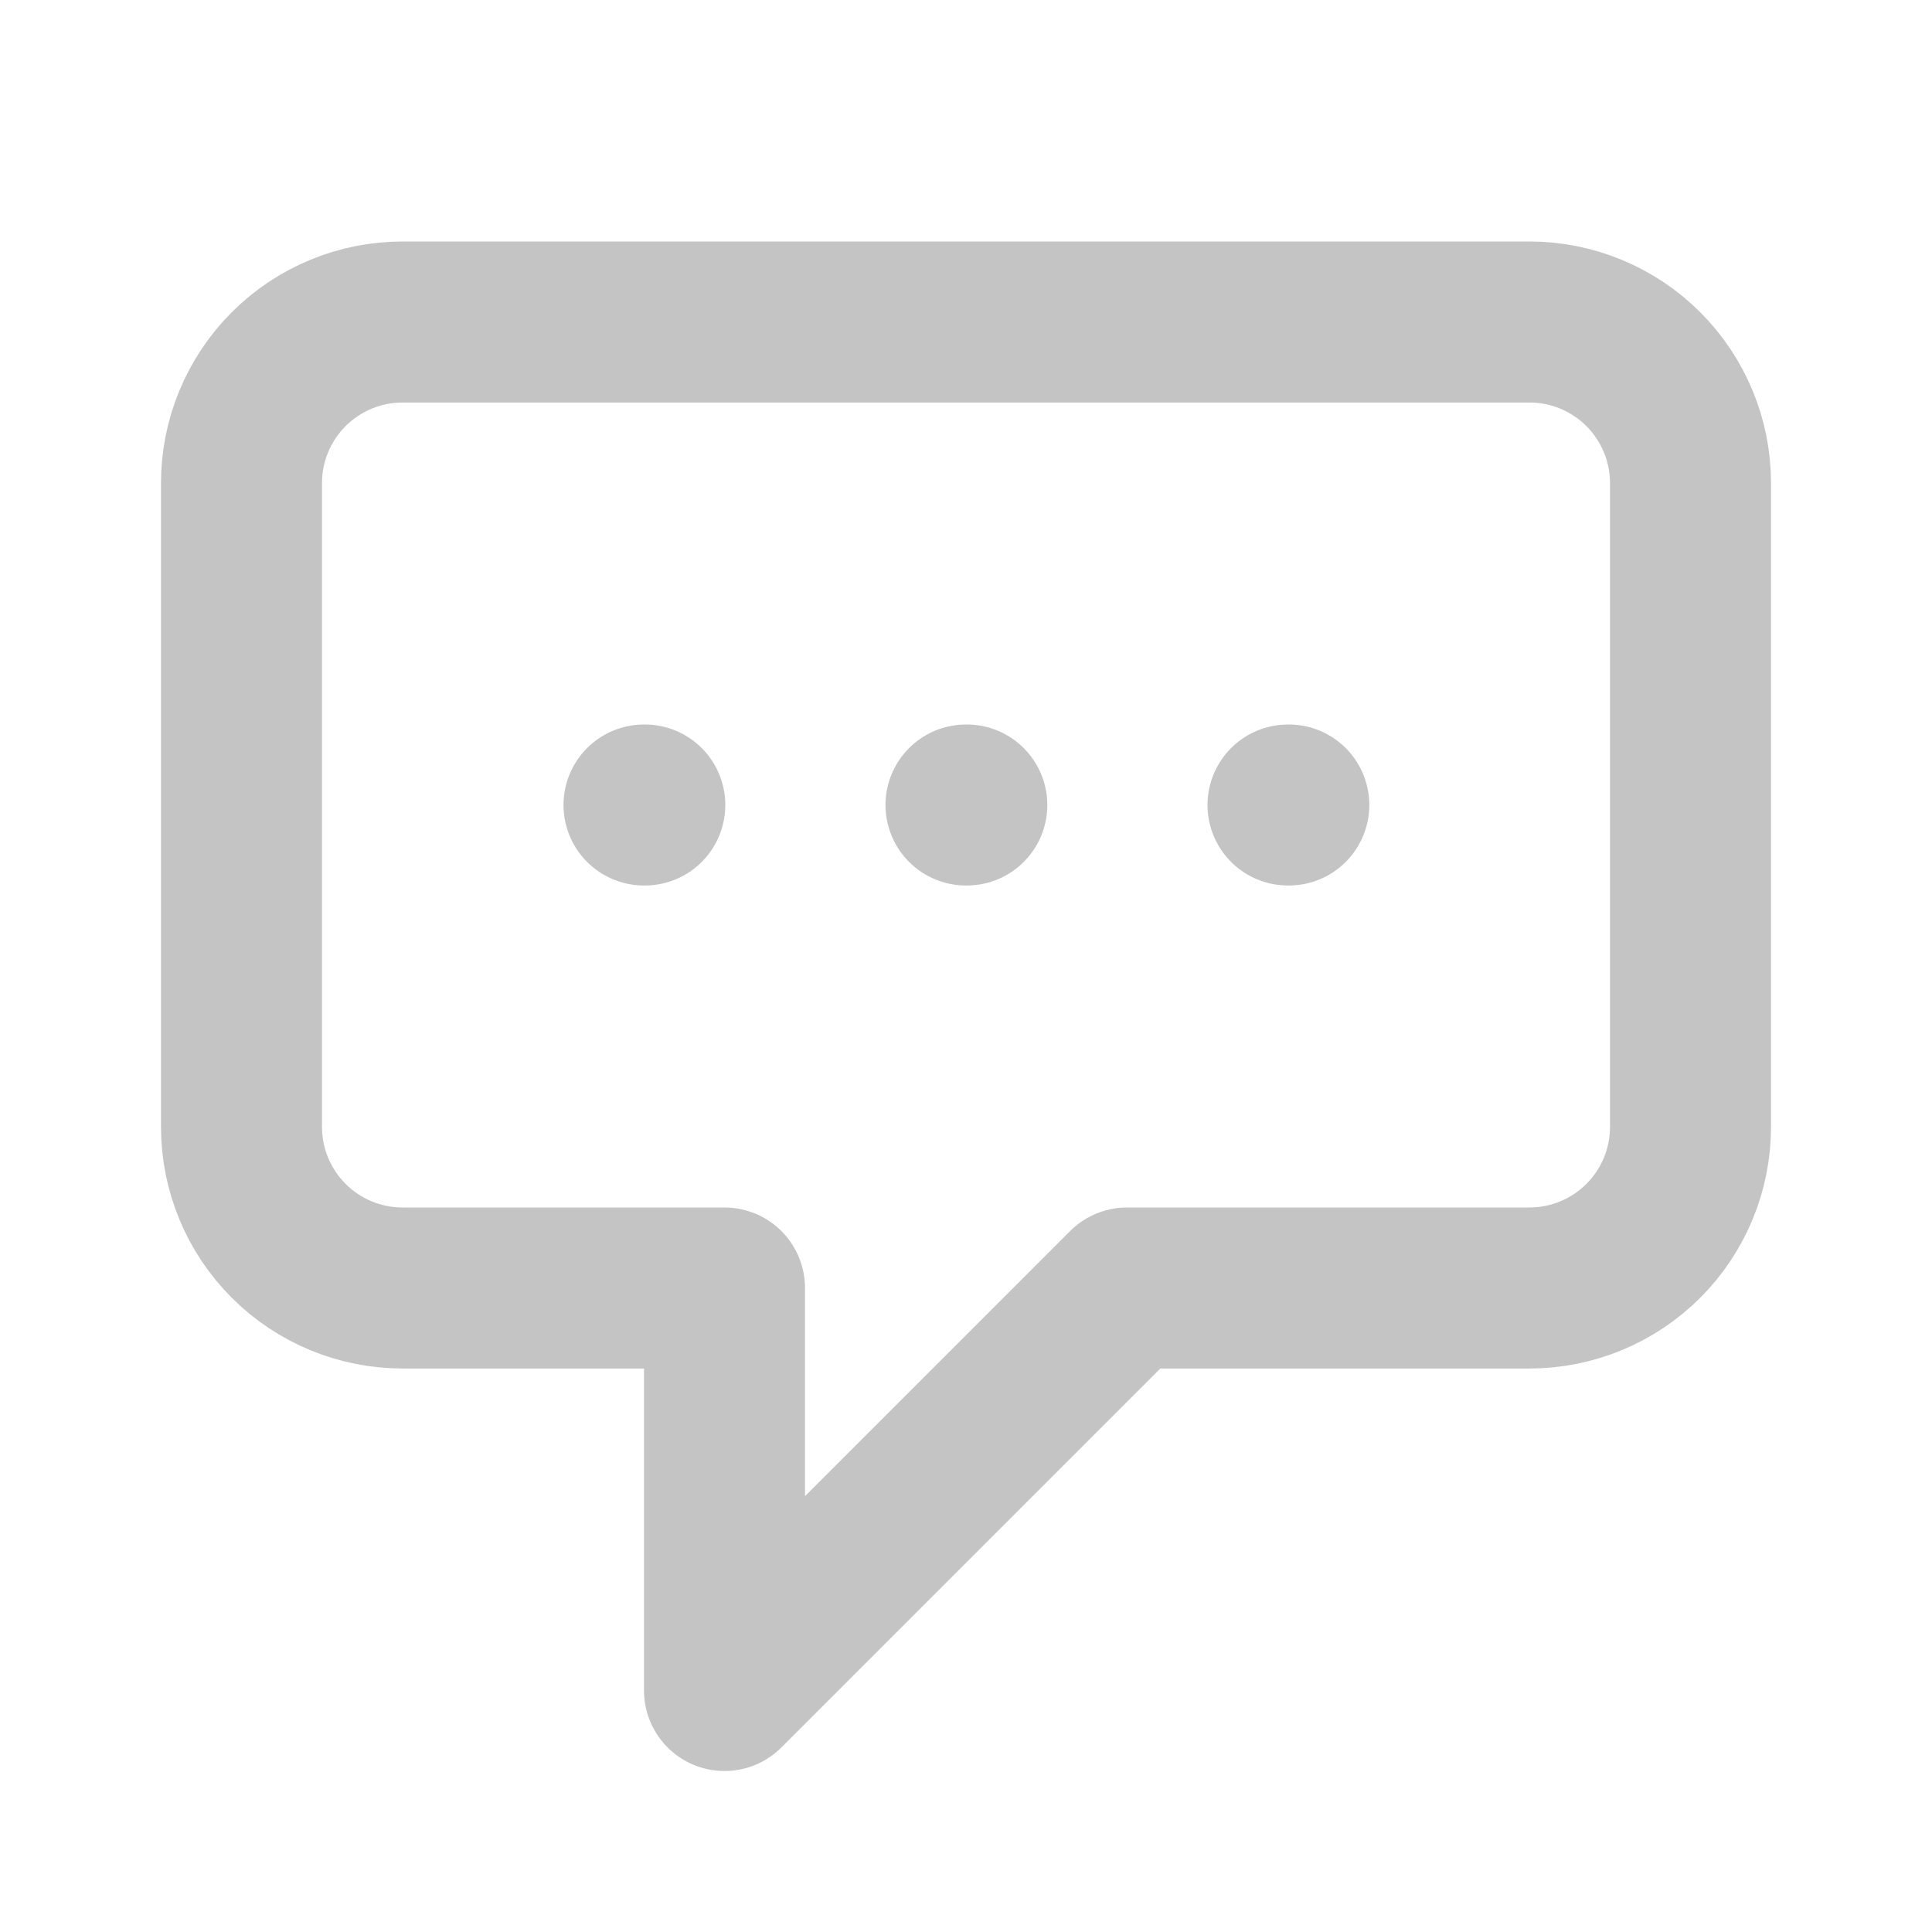
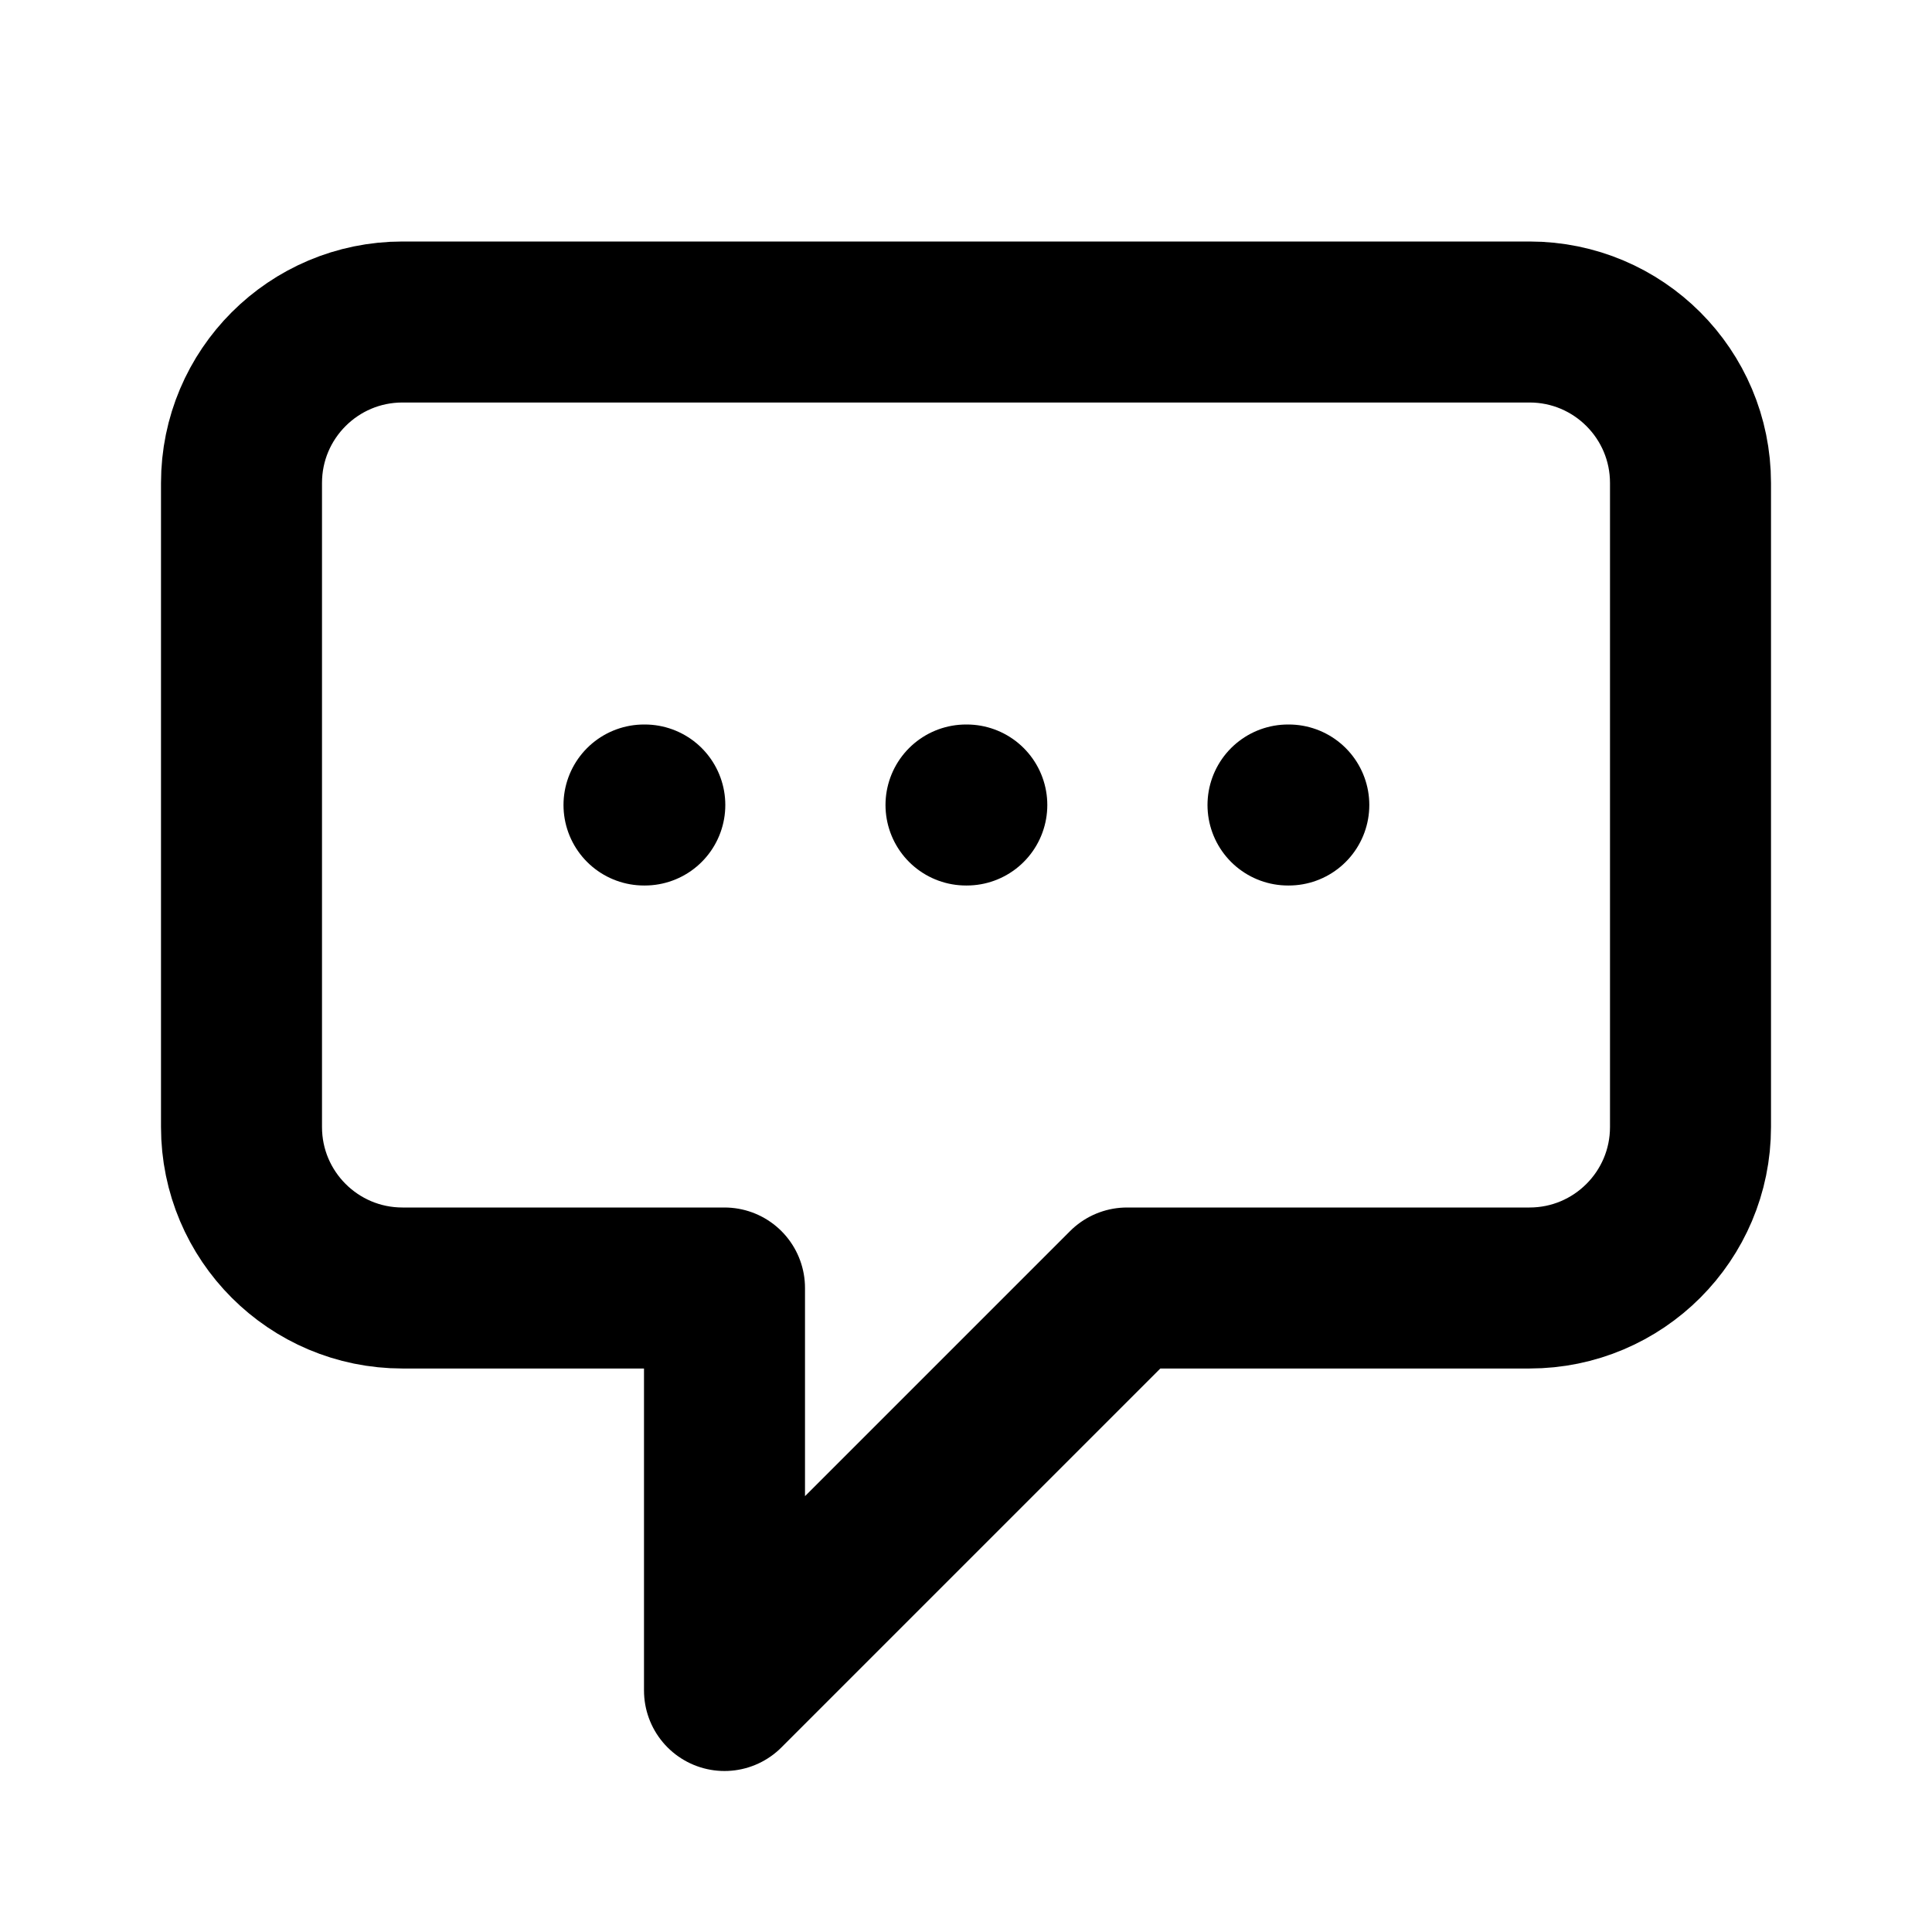
- <svg xmlns="http://www.w3.org/2000/svg" width="24" height="24" viewBox="0 0 24 24" fill="none">
-   <g id="hero, razgovori">
-     <g id="Group">
-       <path id="Vector" d="M8 10H8.01H8ZM12 10H12.01H12ZM16 10H16.01H16ZM9 16H5C4.47 16 3.961 15.789 3.586 15.414C3.211 15.039 3 14.53 3 14V6C3 5.47 3.211 4.961 3.586 4.586C3.961 4.211 4.47 4 5 4H19C19.53 4 20.039 4.211 20.414 4.586C20.789 4.961 21 5.47 21 6V14C21 14.53 20.789 15.039 20.414 15.414C20.039 15.789 19.53 16 19 16H14L9 21V16Z" stroke="#C4C4C4" stroke-width="2" stroke-linecap="round" stroke-linejoin="round" />
-     </g>
-   </g>
+ <svg xmlns="http://www.w3.org/2000/svg" class="sidebar-icon mr-m" fill="none" viewBox="0 0 24 24" stroke="currentColor">
+   <path stroke-linecap="round" stroke-linejoin="round" stroke-width="2" d="M8 10h.01M12 10h.01M16 10h.01M9 16H5a2 2 0 01-2-2V6a2 2 0 012-2h14a2 2 0 012 2v8a2 2 0 01-2 2h-5l-5 5v-5z" />
</svg>
